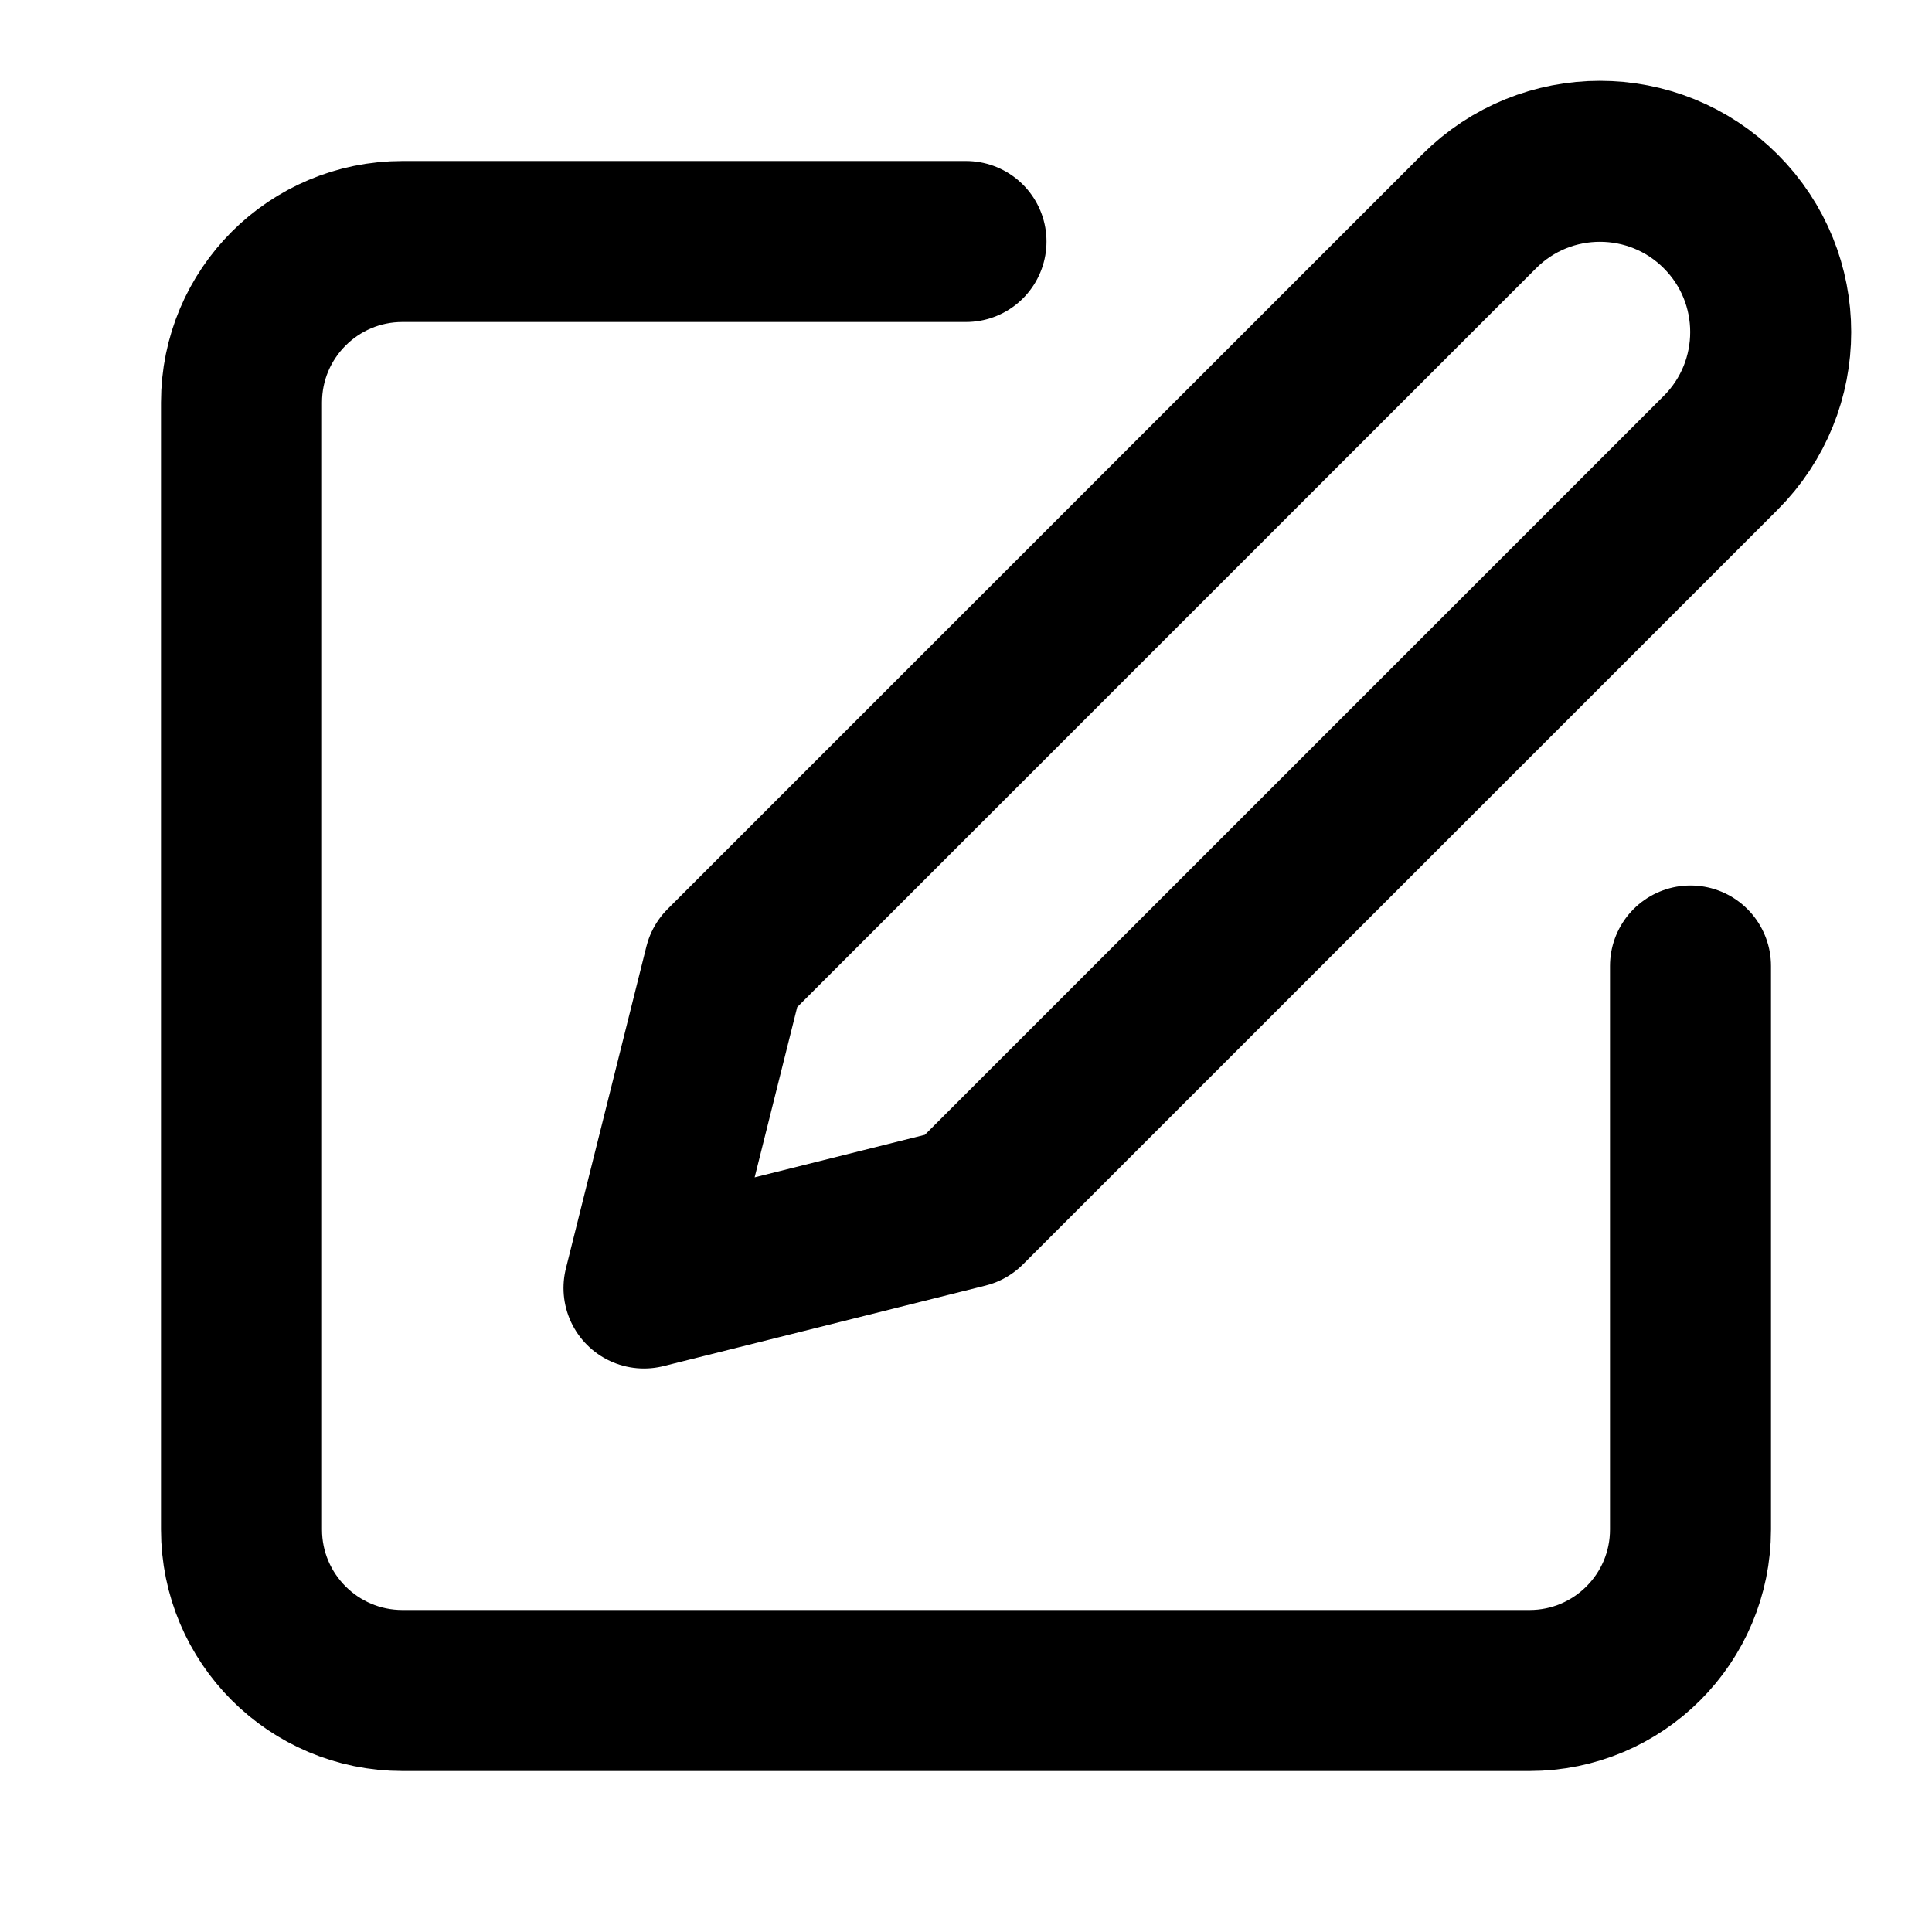
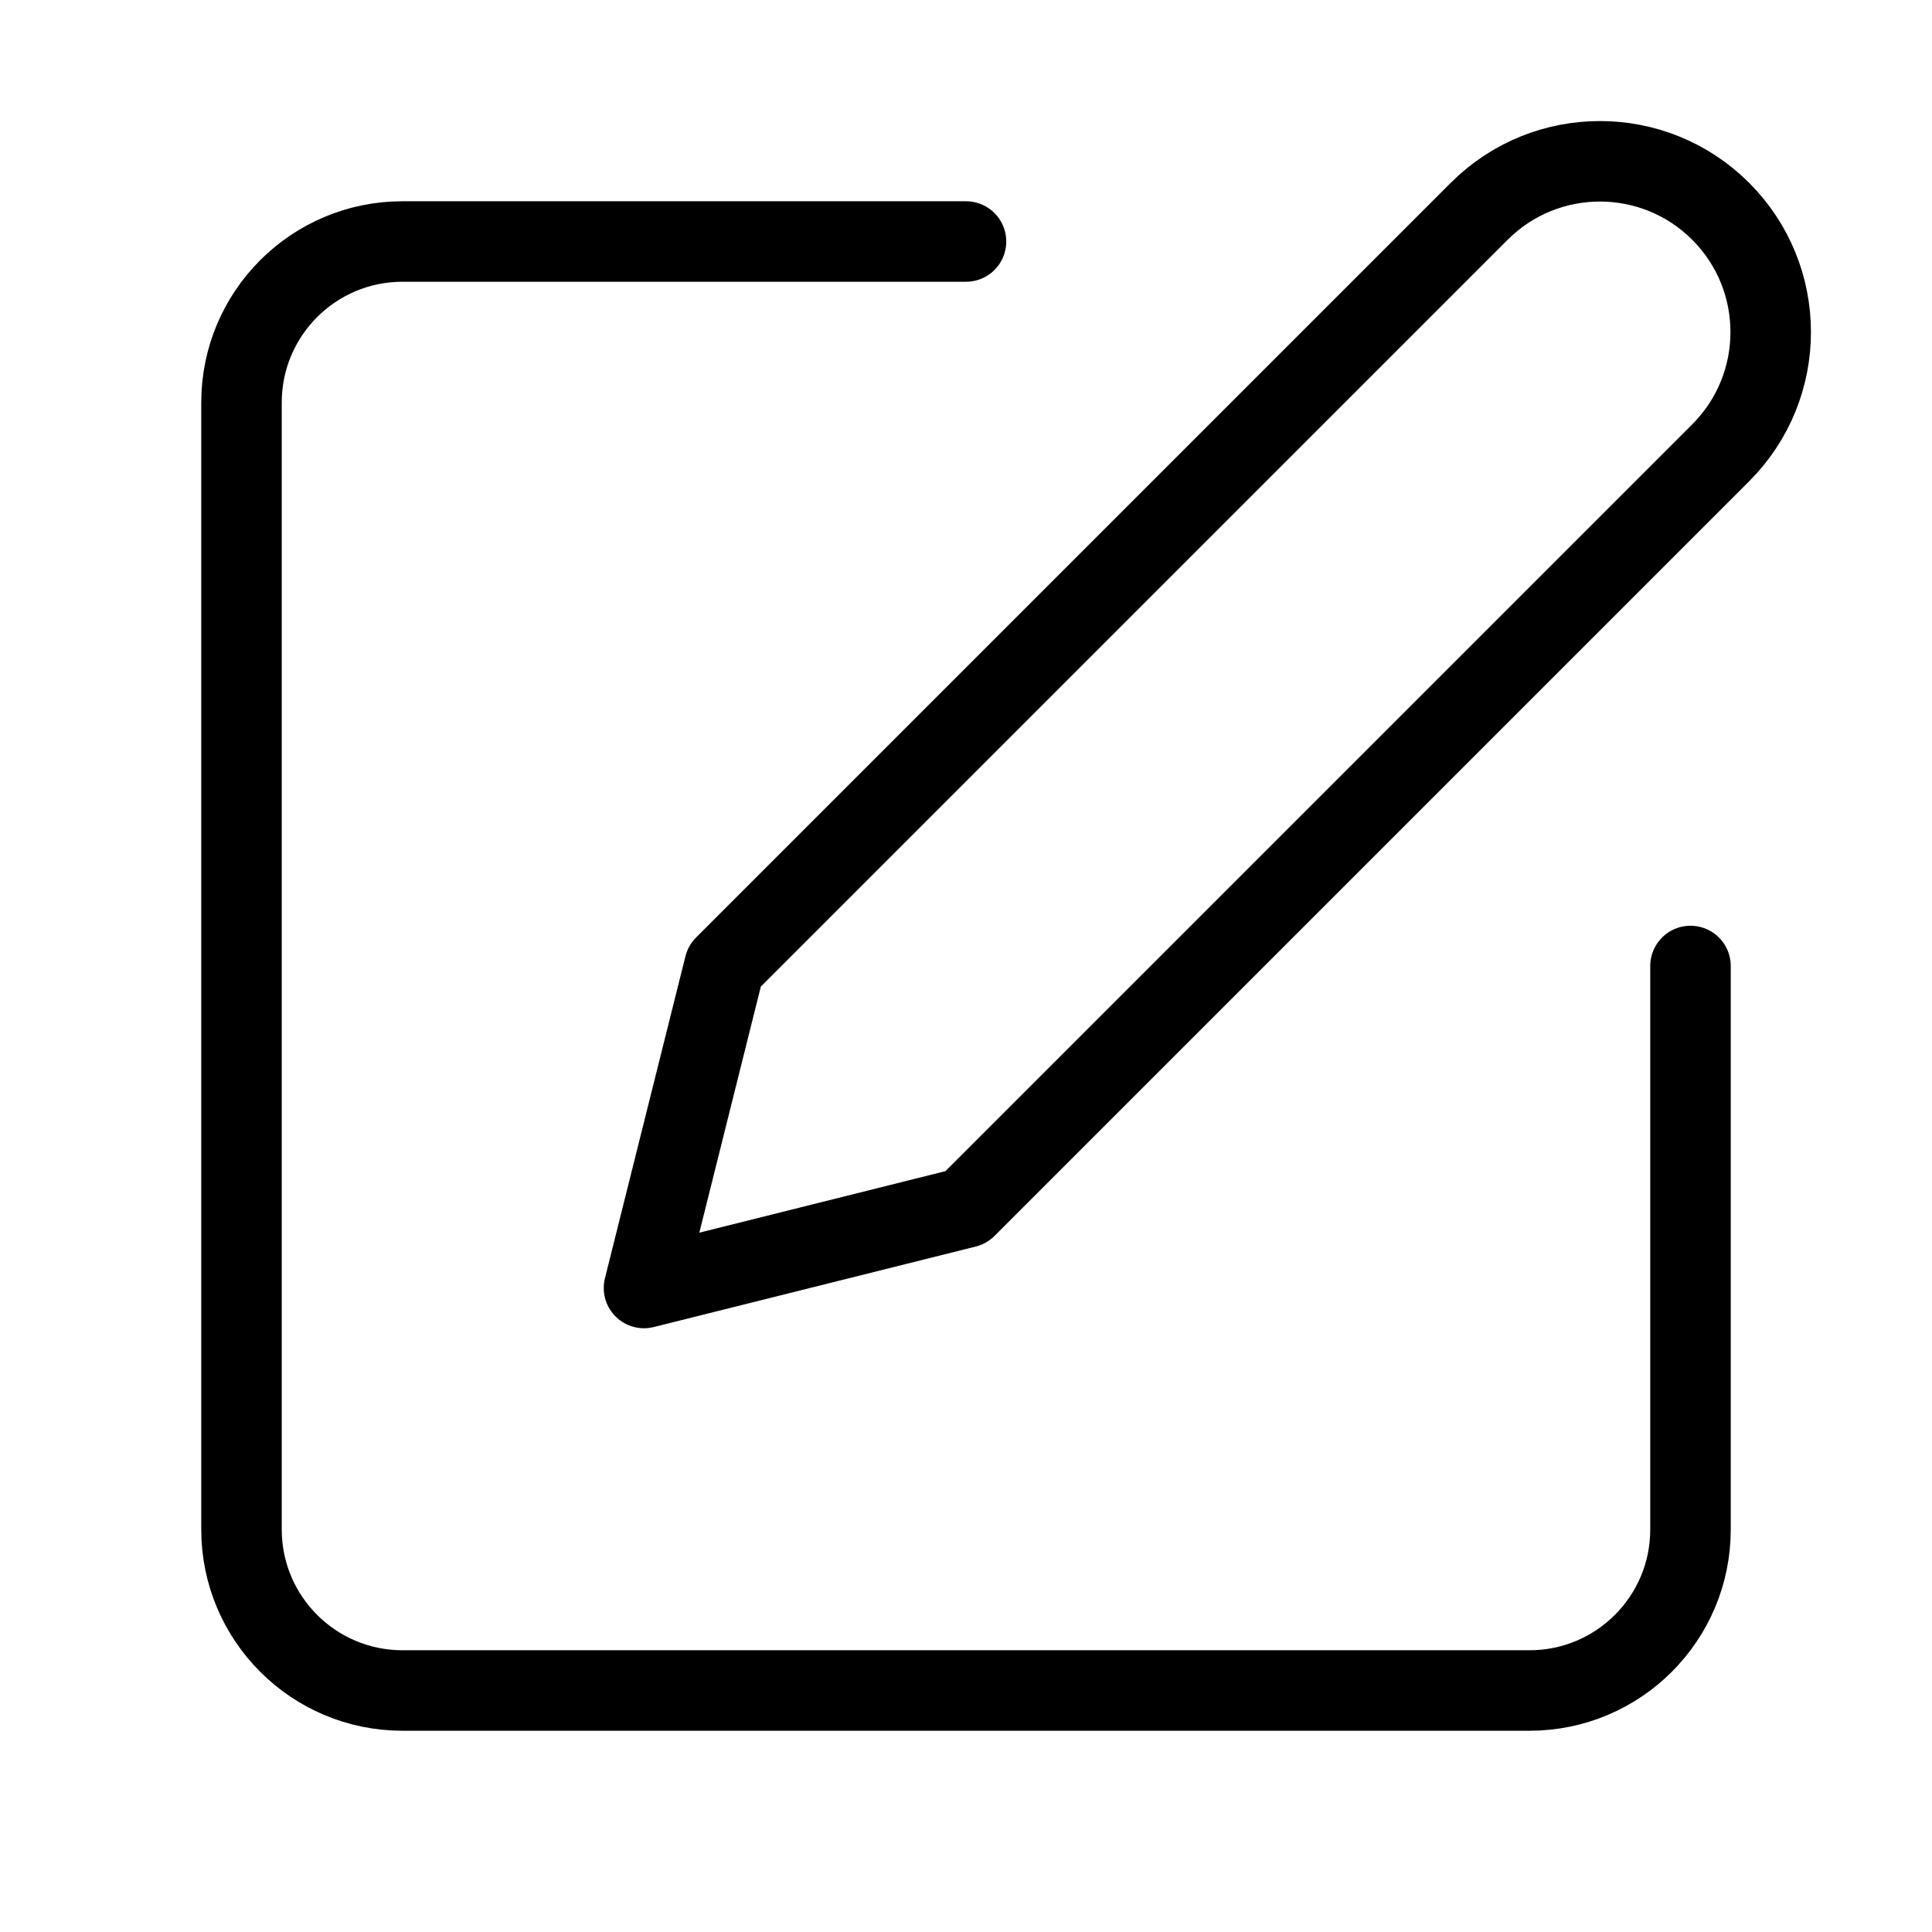
- <svg xmlns="http://www.w3.org/2000/svg" width="24" height="24" viewBox="0 0 24 24" fill="none" stroke="currentColor" stroke-width="2" stroke-linecap="round" stroke-linejoin="round" class="lucide lucide-square-pen">
+ <svg xmlns="http://www.w3.org/2000/svg" width="24" height="24" viewBox="0 0 24 24" fill="none" stroke="currentColor" stroke-width="1" stroke-linecap="round" stroke-linejoin="round" class="lucide lucide-square-pen">
  <path d="M12 3H5a2 2 0 0 0-2 2v14a2 2 0 0 0 2 2h14a2 2 0 0 0 2-2v-7" />
  <path d="M18.375 2.625a2.121 2.121 0 1 1 3 3L12 15l-4 1 1-4Z" />
</svg>
